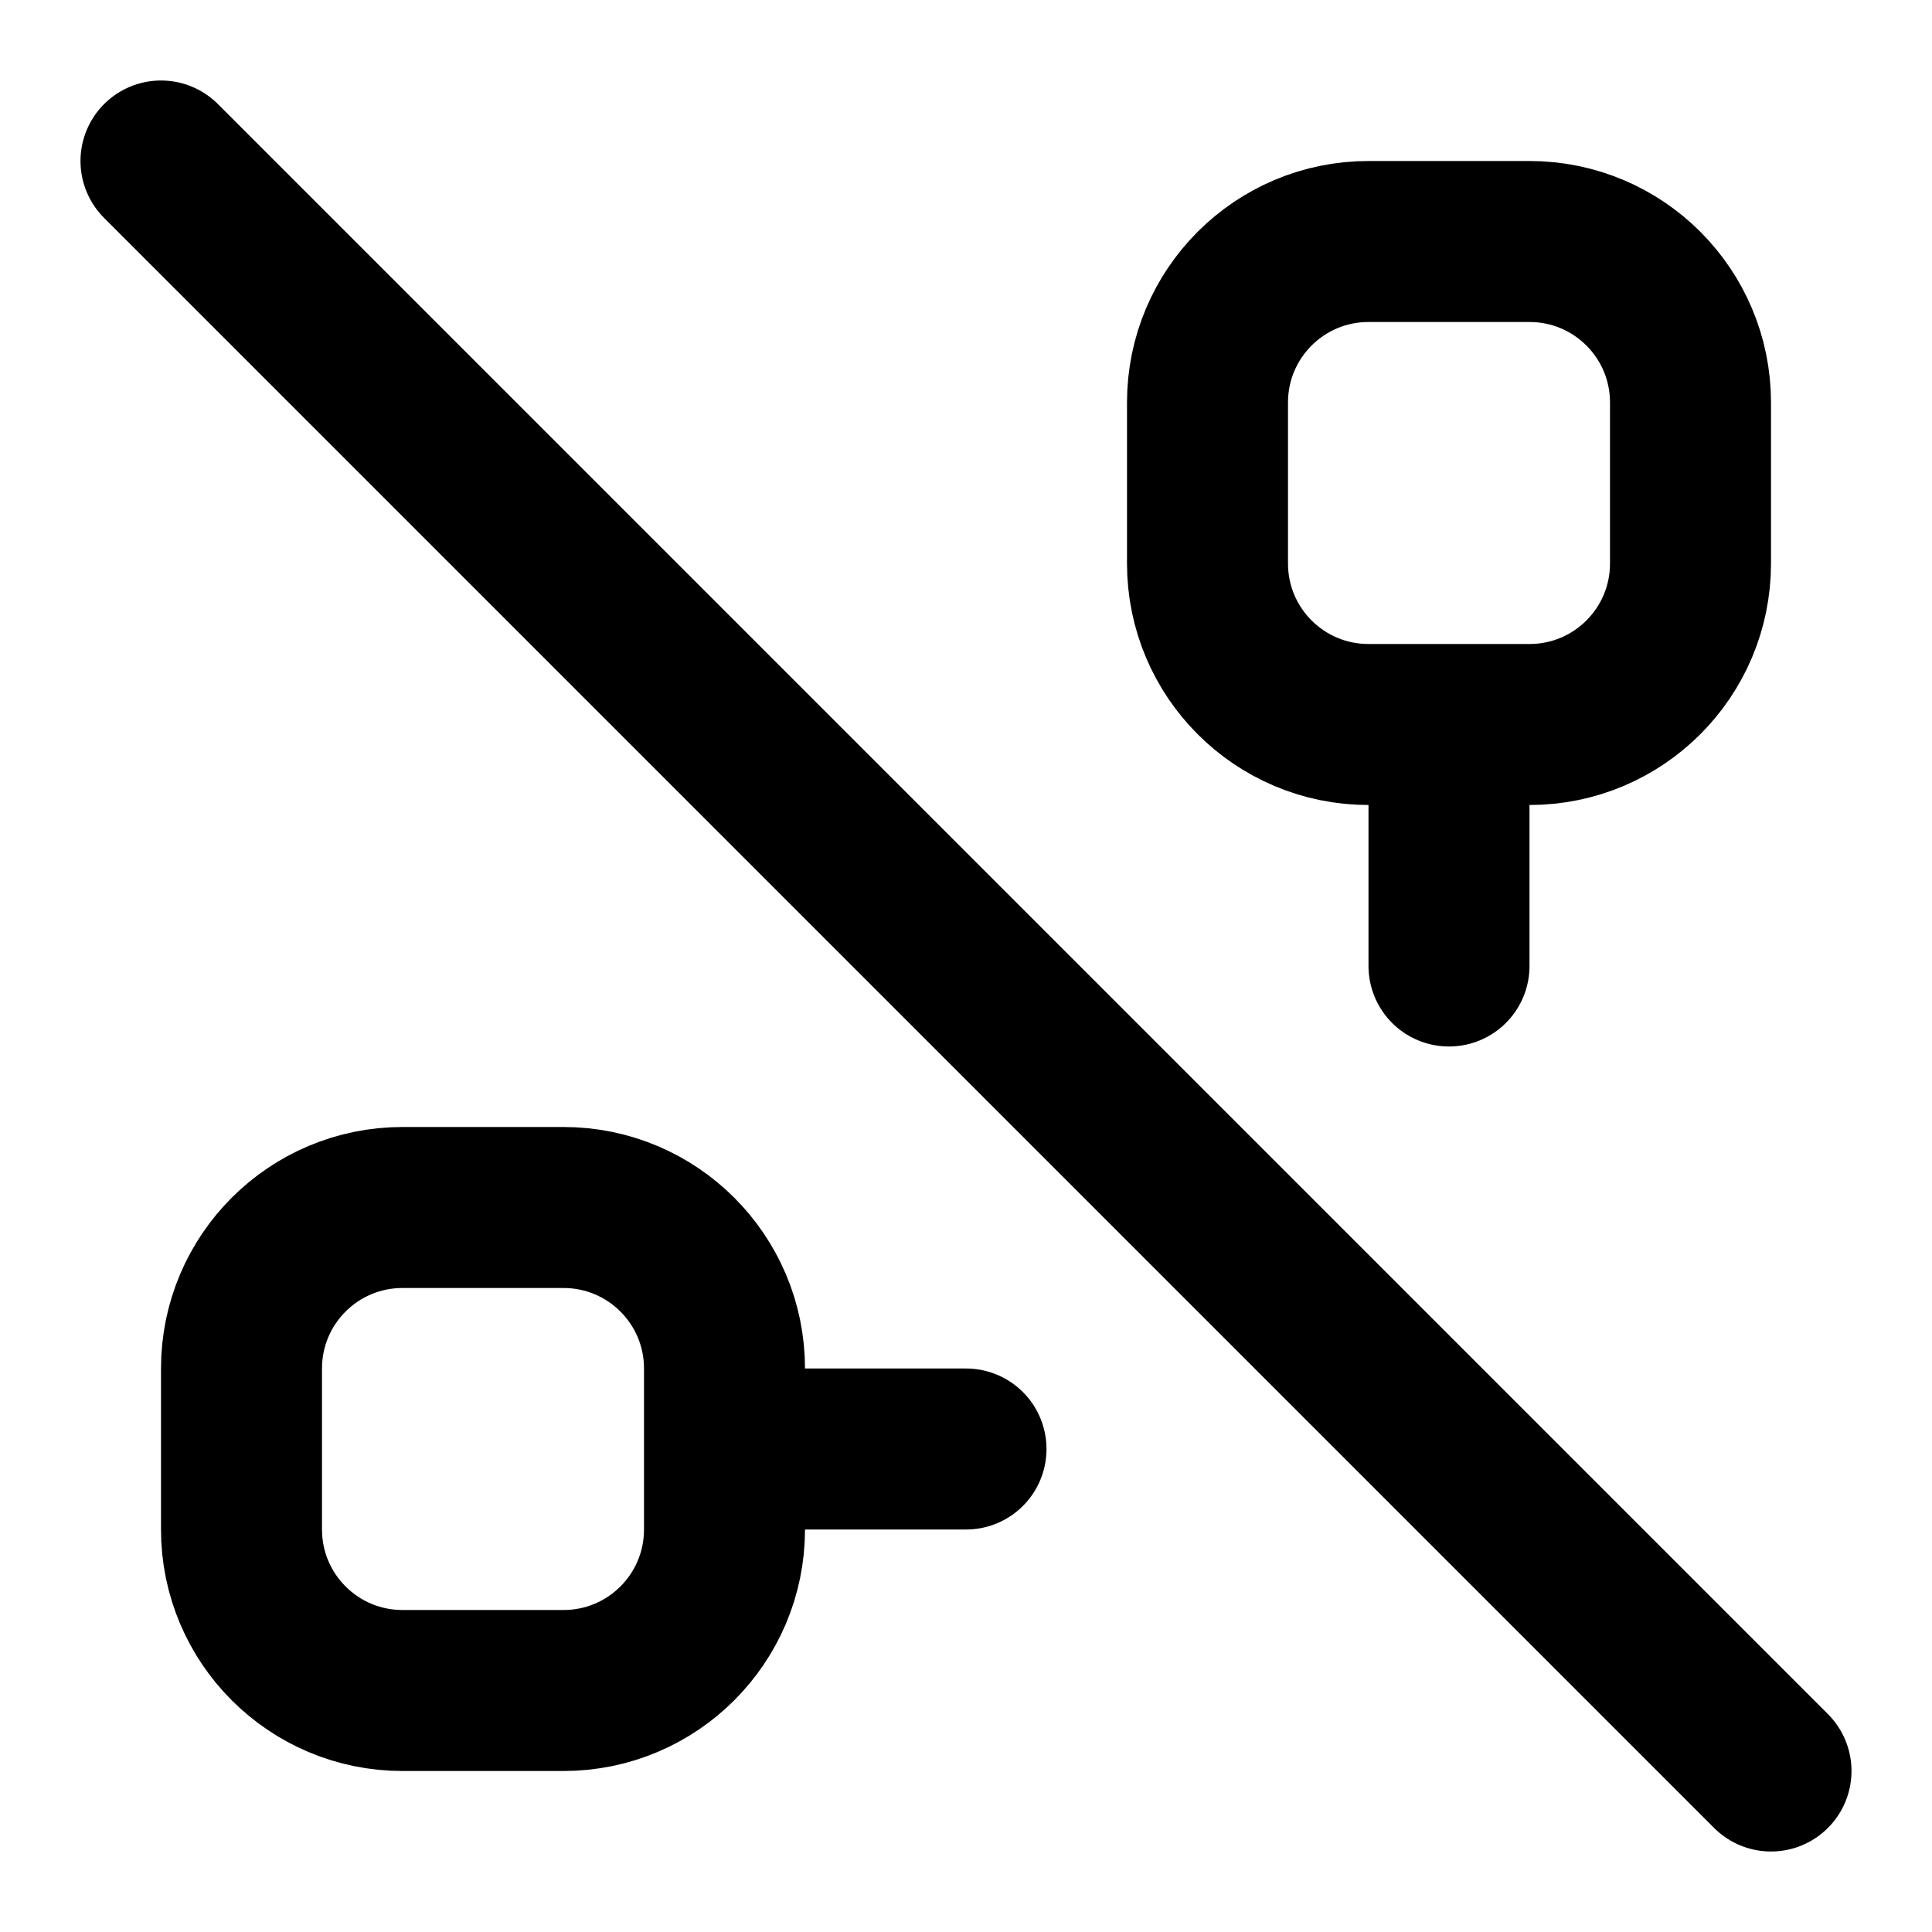
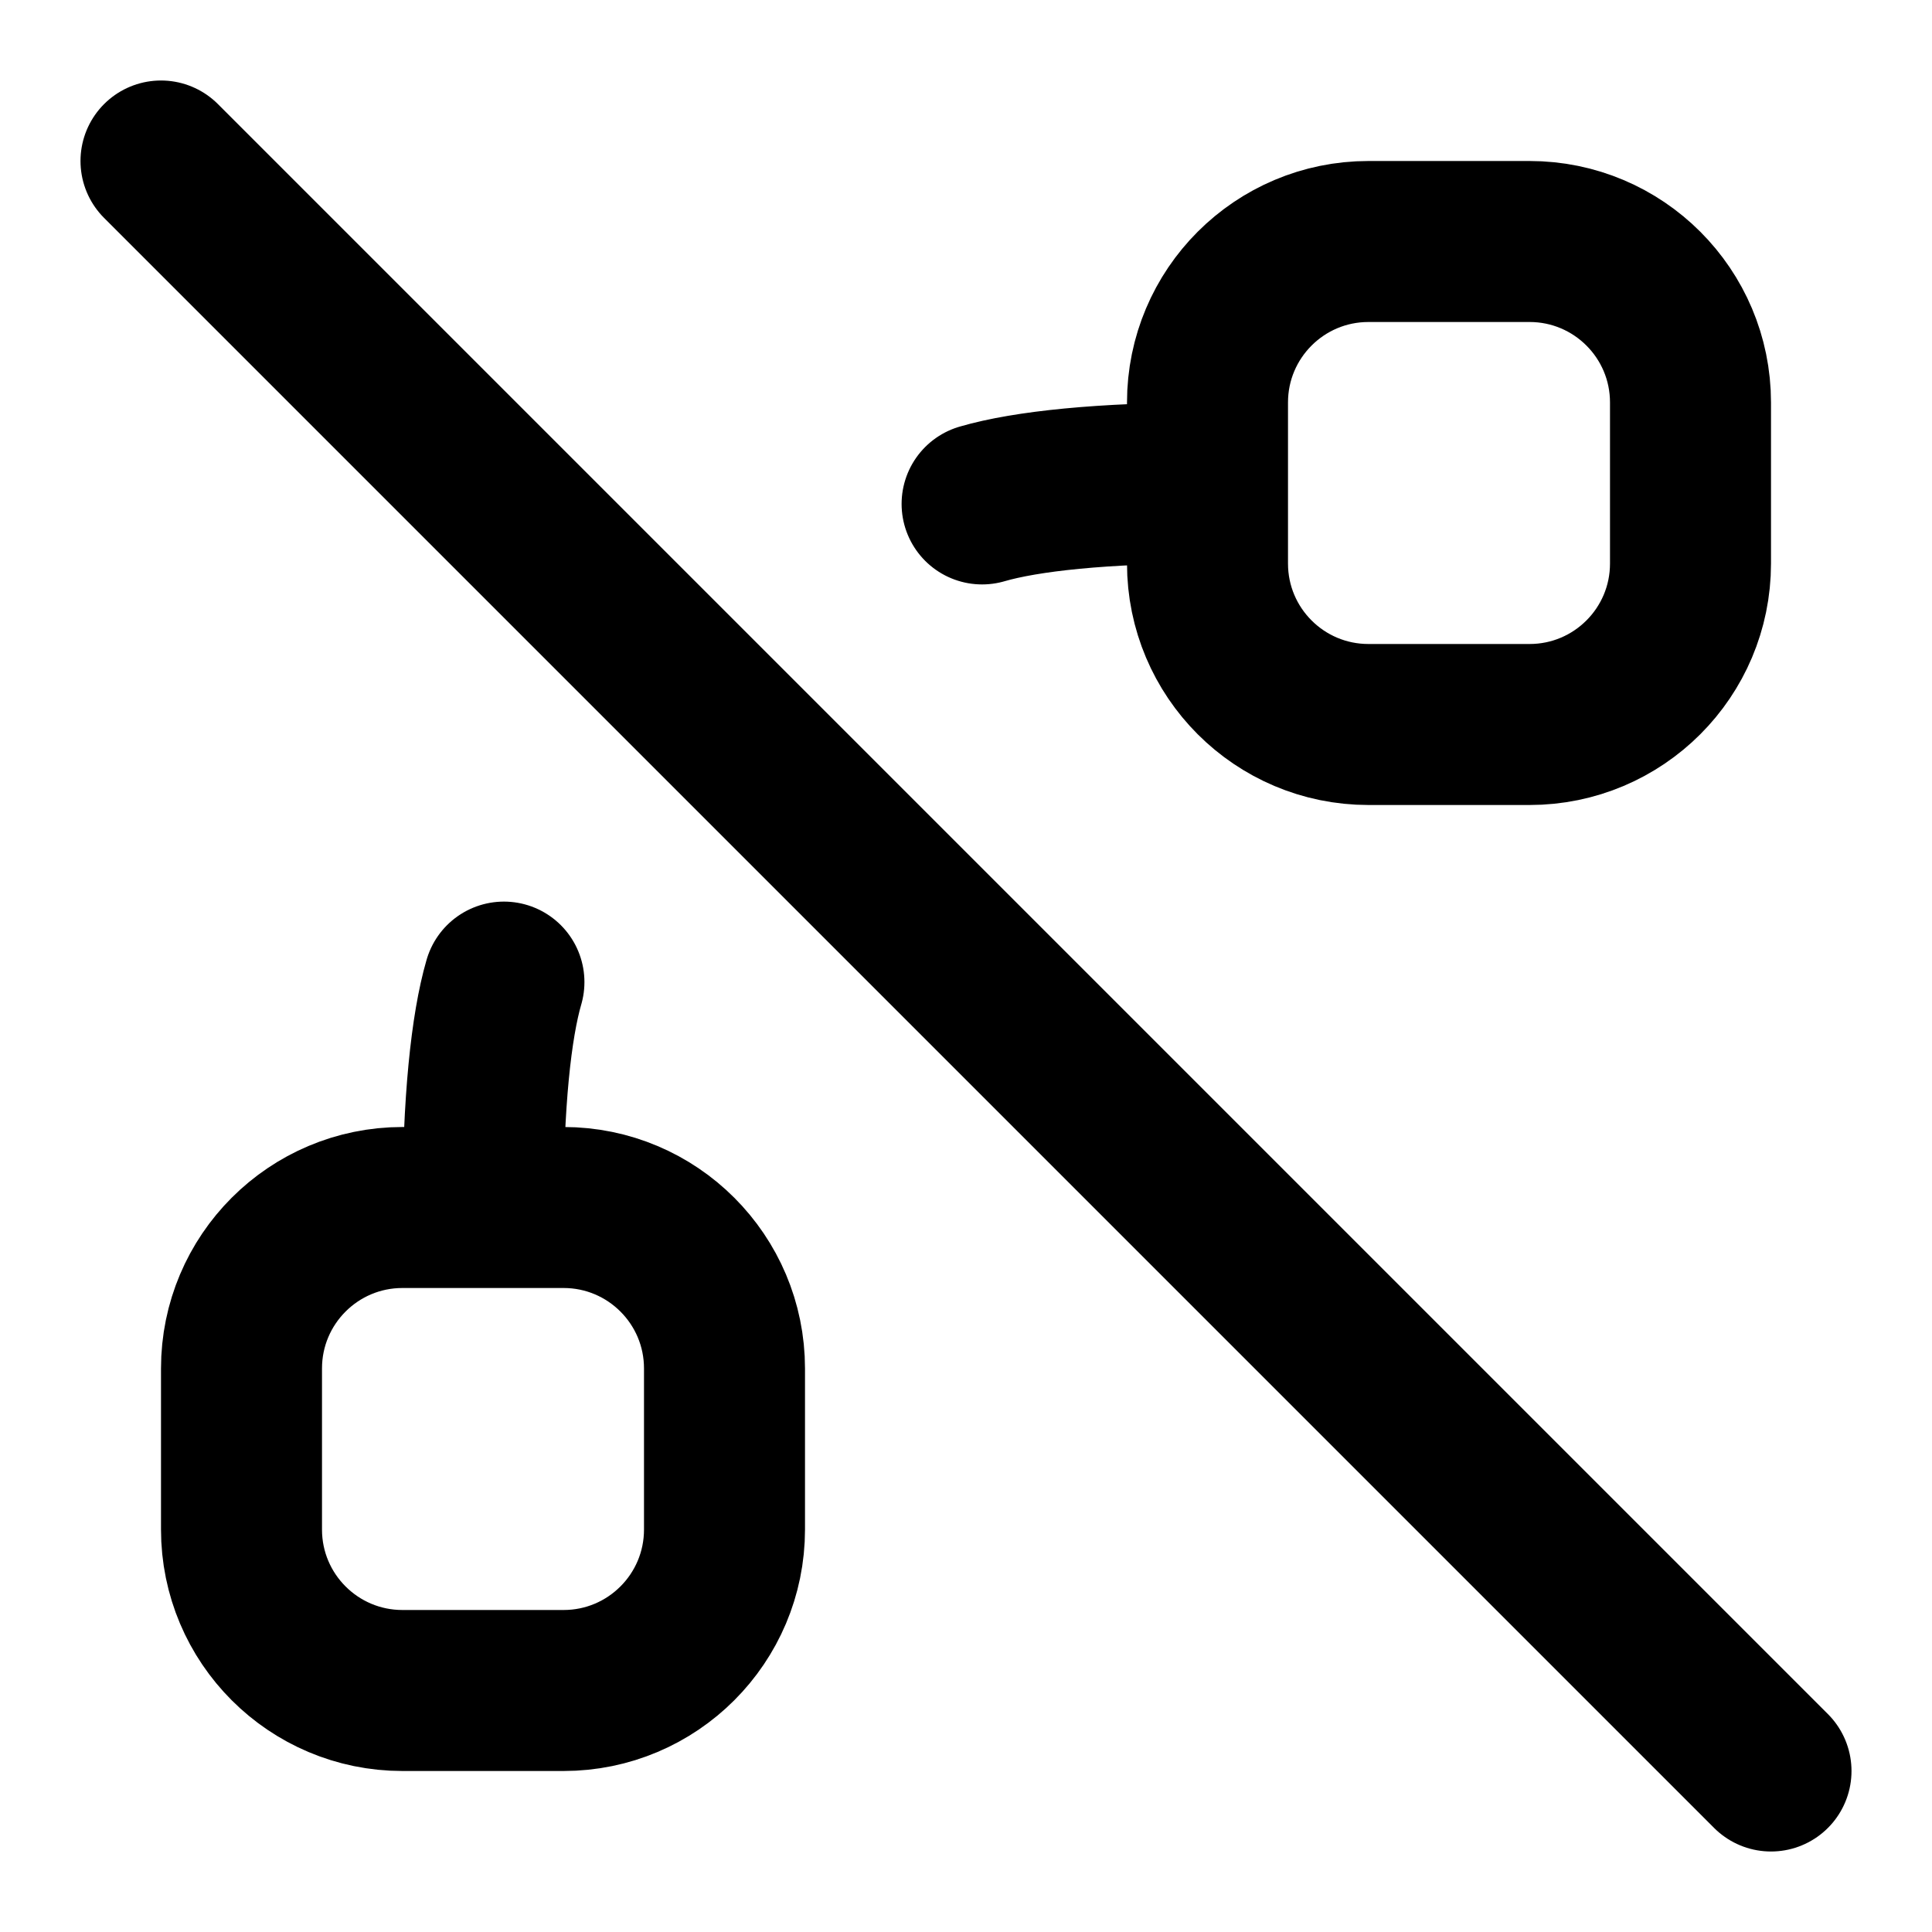
<svg xmlns="http://www.w3.org/2000/svg" width="24" height="24" viewBox="0 0 24 24" fill="none" stroke="currentColor" stroke-width="2" stroke-linecap="round" stroke-linejoin="round">
-   <path d="M17 3L19 3C20.105 3 21 3.895 21 5L21 7C21 8.105 20.105 9 19 9L17 9C15.895 9 15 8.105 15 7L15 5C15 3.895 15.895 3 17 3ZM5 15L7 15C8.105 15 9 15.895 9 17L9 19C9 20.105 8.105 21 7 21L5 21C3.895 21 3 20.105 3 19L3 17C3 15.895 3.895 15 5 15ZM18 9V12M9 18H12M2 2L22 22" />
+   <path d="M7 21L5 21C3.895 21 3 20.105 3 19L3 17C3 15.895 3.895 15 5 15L7 15C8.105 15 9 15.895 9 17L9 19C9 20.105 8.105 21 7 21ZM19 9L17 9C15.895 9 15 8.105 15 7L15 5C15 3.895 15.895 3 17 3L19 3C20.105 3 21 3.895 21 5L21 7C21 8.105 20.105 9 19 9ZM15 6C13.7 6 12.75 6.1 12.2 6.26M6.26 12.2C6.1 12.75 6 13.7 6 15M22 22L2 2" />
</svg>
